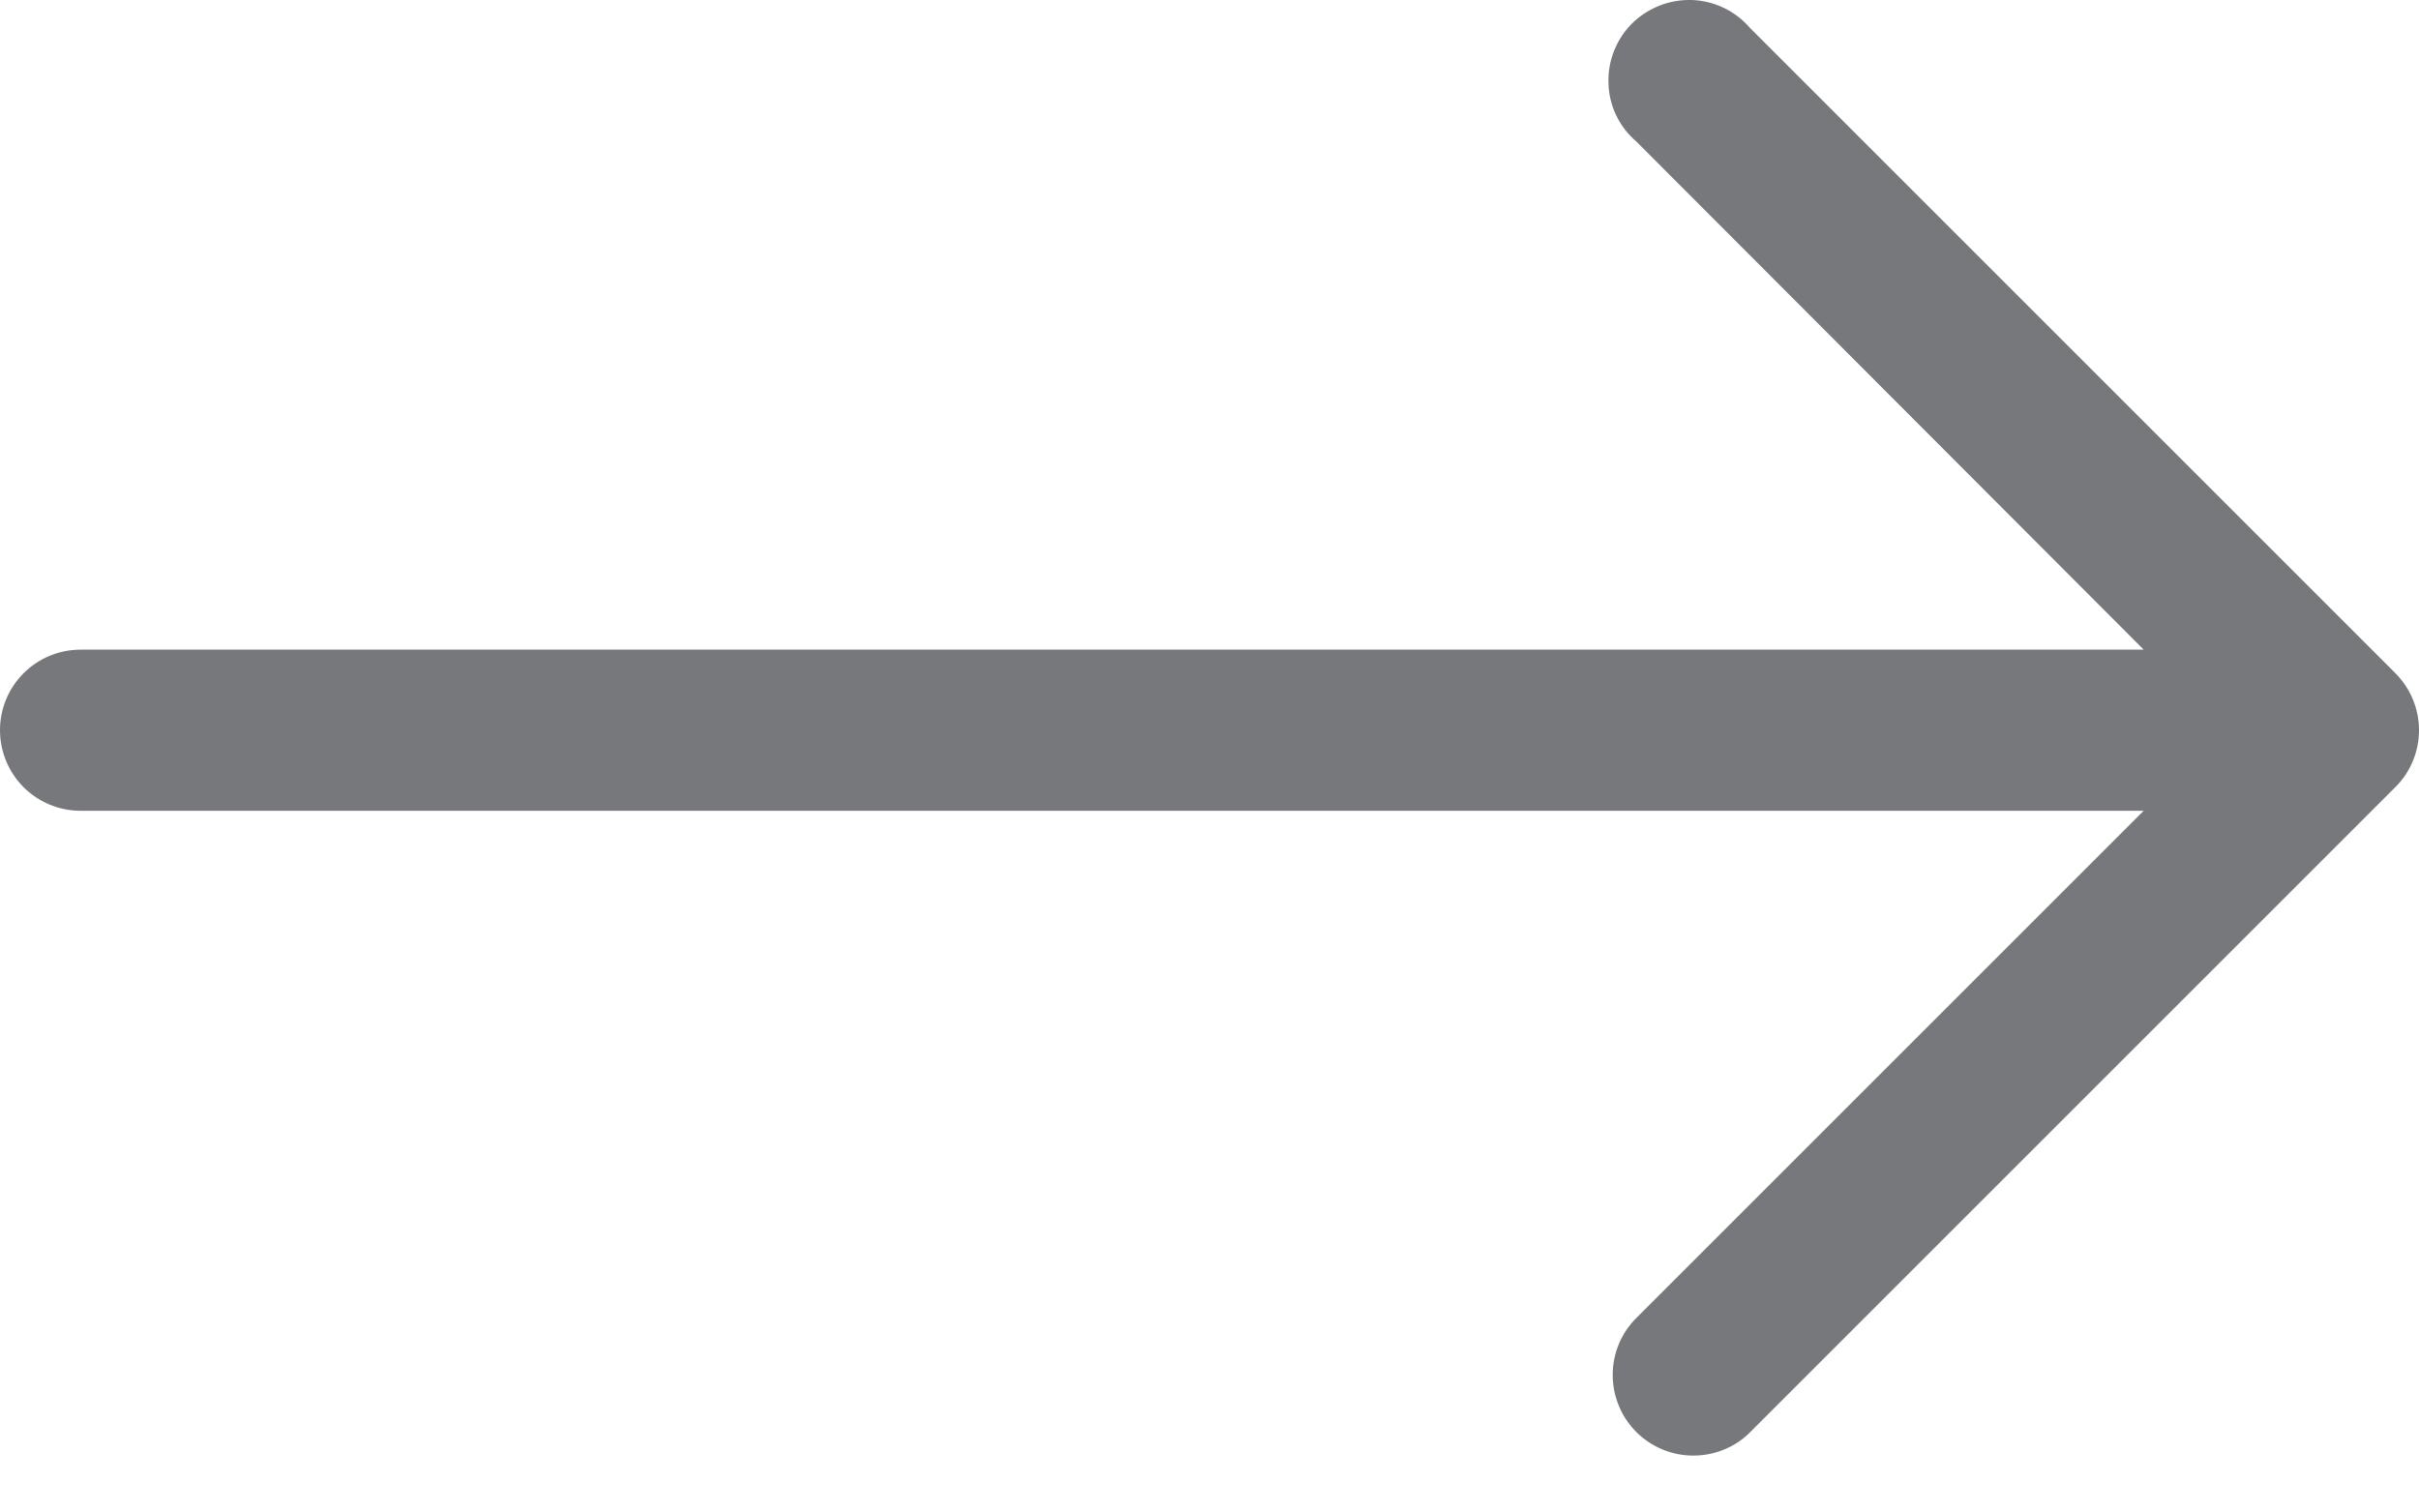
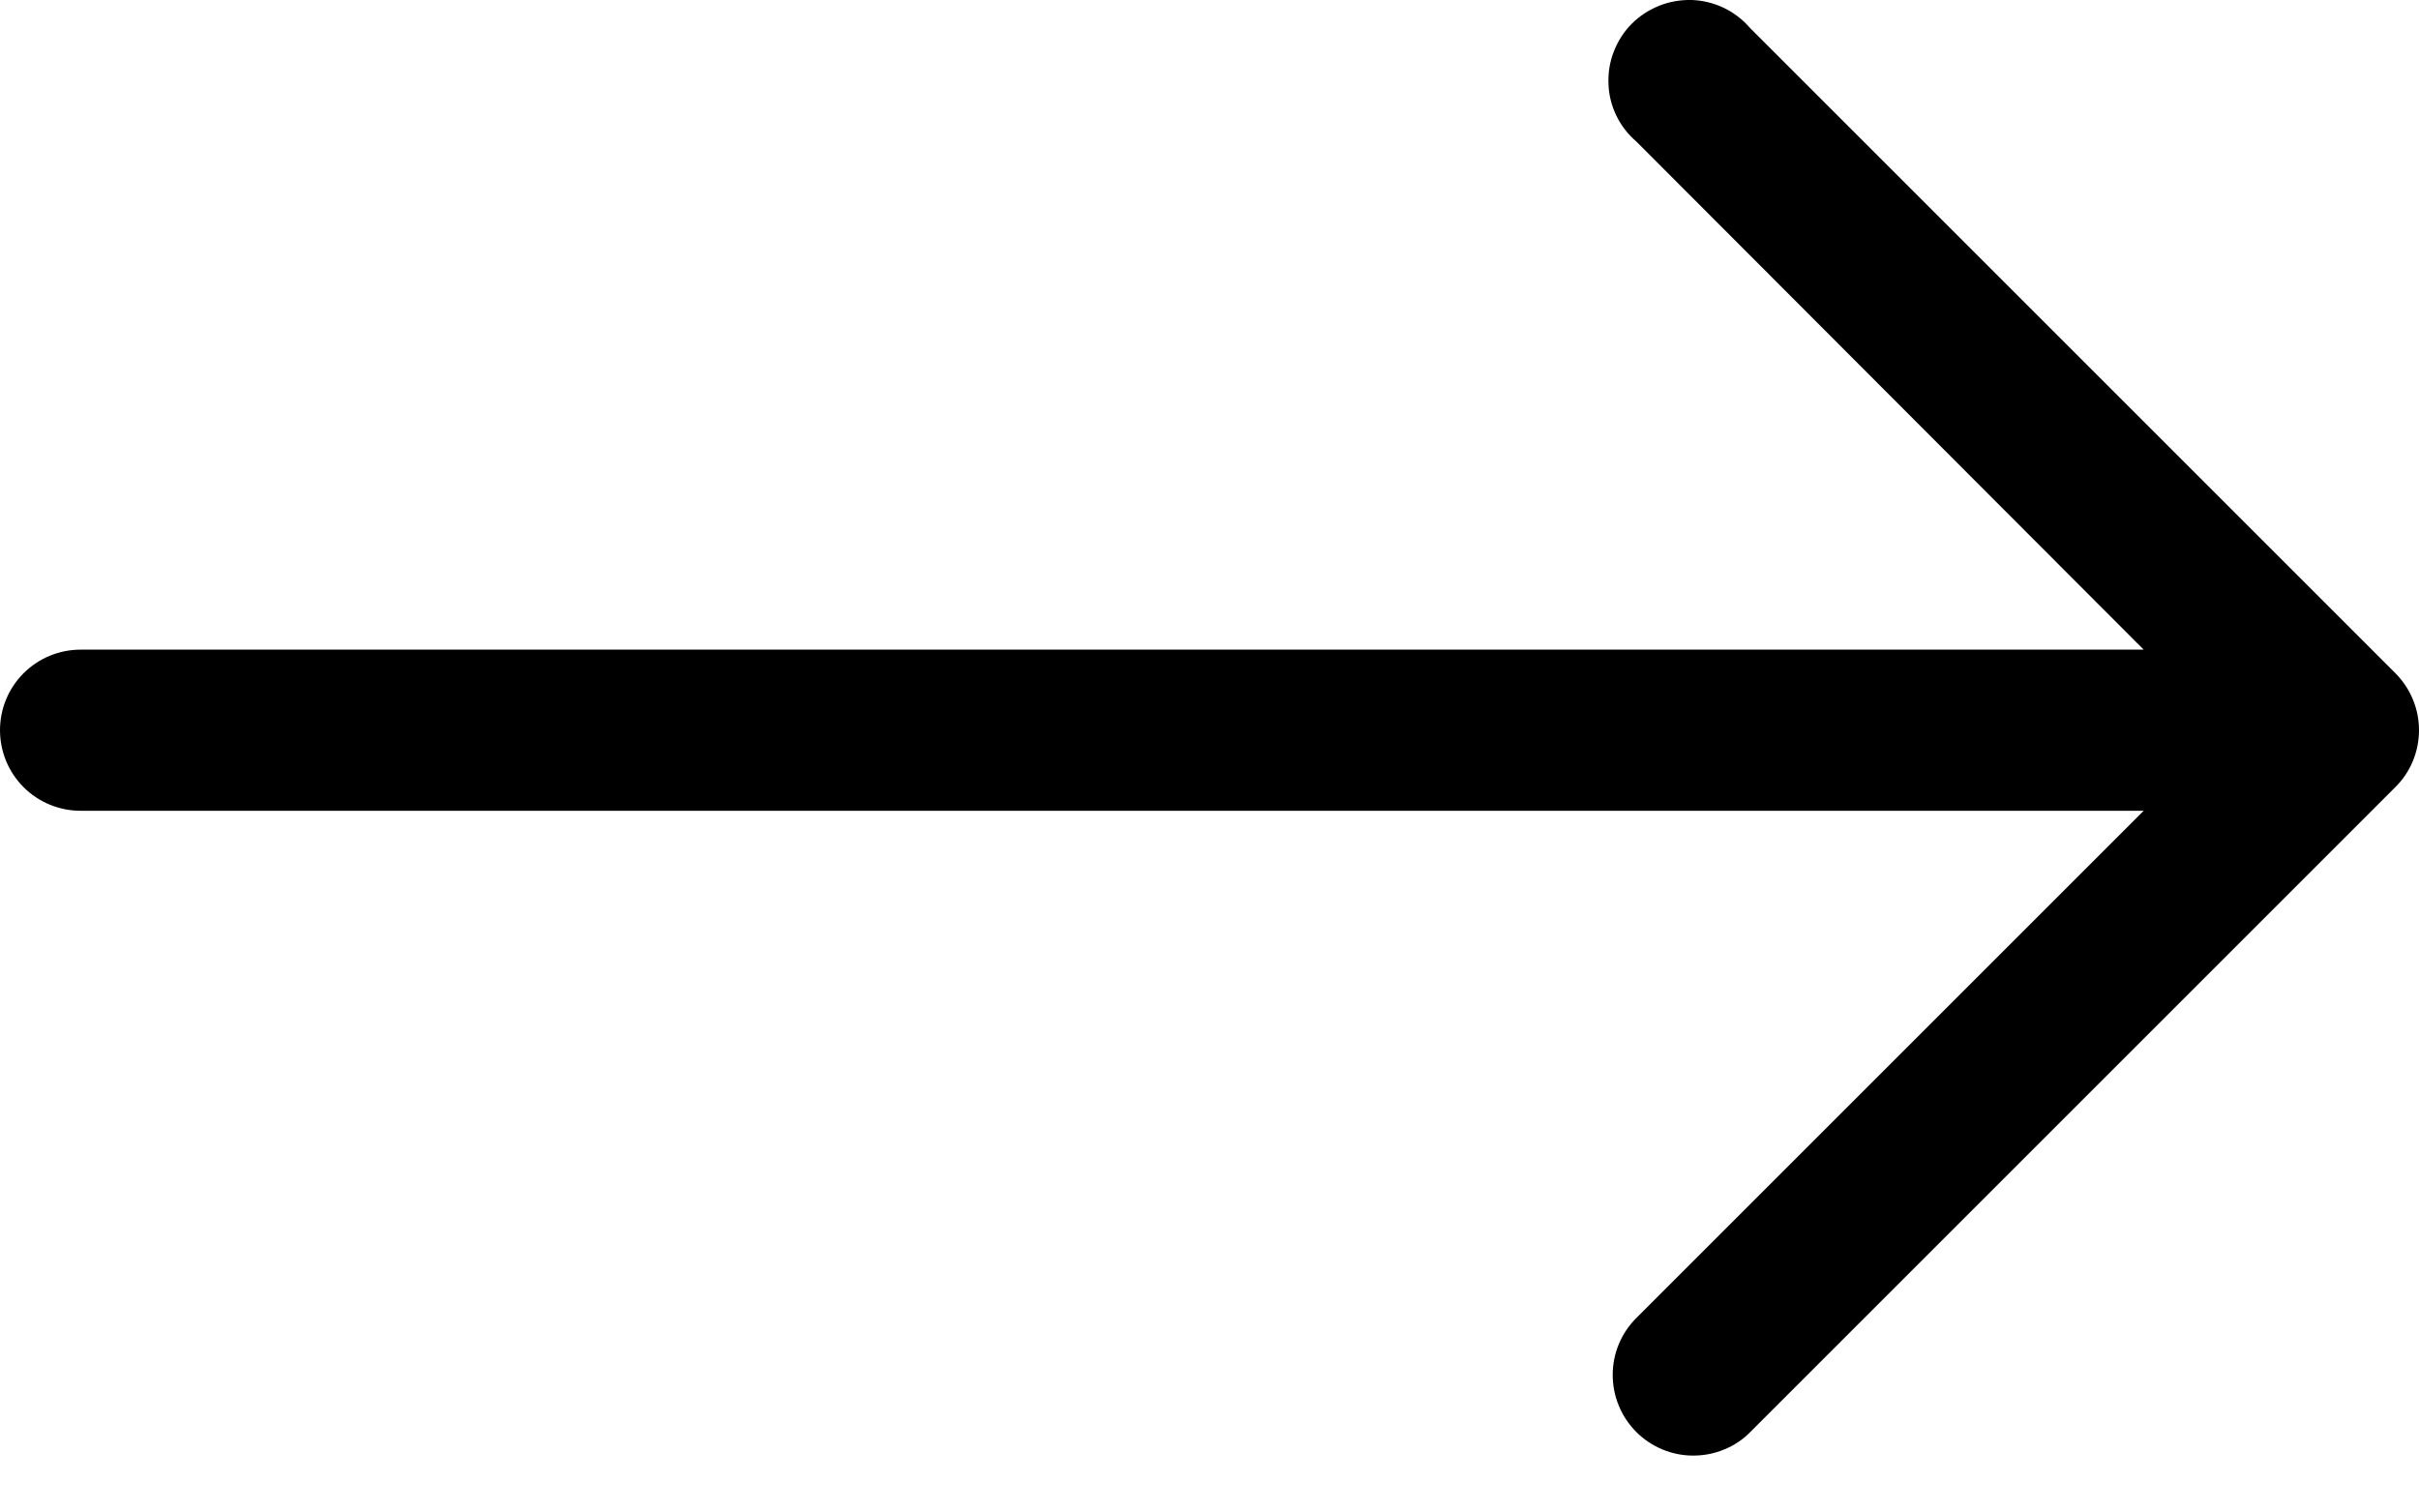
- <svg xmlns="http://www.w3.org/2000/svg" width="16" height="10" viewBox="0 0 16 10" fill="none">
-   <path d="M11.576 9.475L15.842 5.209C15.892 5.16 15.932 5.101 15.959 5.036C15.986 4.971 16 4.901 16 4.831C16 4.76 15.986 4.691 15.959 4.626C15.932 4.561 15.892 4.502 15.842 4.452L11.576 0.186C11.529 0.131 11.47 0.085 11.404 0.053C11.338 0.021 11.265 0.003 11.192 0C11.119 -0.002 11.045 0.01 10.977 0.037C10.909 0.064 10.846 0.104 10.794 0.156C10.742 0.208 10.702 0.27 10.675 0.339C10.648 0.407 10.636 0.48 10.639 0.554C10.641 0.627 10.659 0.699 10.691 0.765C10.723 0.832 10.769 0.89 10.825 0.938L14.179 4.298L0.533 4.298C0.392 4.298 0.256 4.354 0.156 4.454C0.056 4.554 7.48694e-07 4.689 7.42512e-07 4.831C7.36331e-07 4.972 0.056 5.108 0.156 5.208C0.256 5.308 0.392 5.364 0.533 5.364L14.179 5.364L10.825 8.718C10.775 8.767 10.735 8.826 10.708 8.891C10.681 8.955 10.667 9.025 10.667 9.095C10.667 9.165 10.68 9.234 10.707 9.299C10.733 9.364 10.773 9.423 10.822 9.473C10.871 9.522 10.93 9.562 10.995 9.589C11.059 9.616 11.129 9.63 11.199 9.63C11.269 9.63 11.338 9.617 11.403 9.59C11.468 9.564 11.527 9.525 11.576 9.475Z" fill="#76787B" />
+ <svg xmlns="http://www.w3.org/2000/svg" viewBox="0 0 16 10">
+   <path d="M11.576 9.475L15.842 5.209C15.892 5.16 15.932 5.101 15.959 5.036C15.986 4.971 16 4.901 16 4.831C16 4.76 15.986 4.691 15.959 4.626C15.932 4.561 15.892 4.502 15.842 4.452L11.576 0.186C11.529 0.131 11.47 0.085 11.404 0.053C11.338 0.021 11.265 0.003 11.192 0C11.119 -0.002 11.045 0.01 10.977 0.037C10.909 0.064 10.846 0.104 10.794 0.156C10.742 0.208 10.702 0.27 10.675 0.339C10.648 0.407 10.636 0.48 10.639 0.554C10.641 0.627 10.659 0.699 10.691 0.765C10.723 0.832 10.769 0.89 10.825 0.938L14.179 4.298L0.533 4.298C0.392 4.298 0.256 4.354 0.156 4.454C0.056 4.554 7.48694e-07 4.689 7.42512e-07 4.831C7.36331e-07 4.972 0.056 5.108 0.156 5.208C0.256 5.308 0.392 5.364 0.533 5.364L14.179 5.364L10.825 8.718C10.775 8.767 10.735 8.826 10.708 8.891C10.681 8.955 10.667 9.025 10.667 9.095C10.667 9.165 10.68 9.234 10.707 9.299C10.733 9.364 10.773 9.423 10.822 9.473C10.871 9.522 10.93 9.562 10.995 9.589C11.059 9.616 11.129 9.63 11.199 9.63C11.269 9.63 11.338 9.617 11.403 9.59C11.468 9.564 11.527 9.525 11.576 9.475Z" />
</svg>
